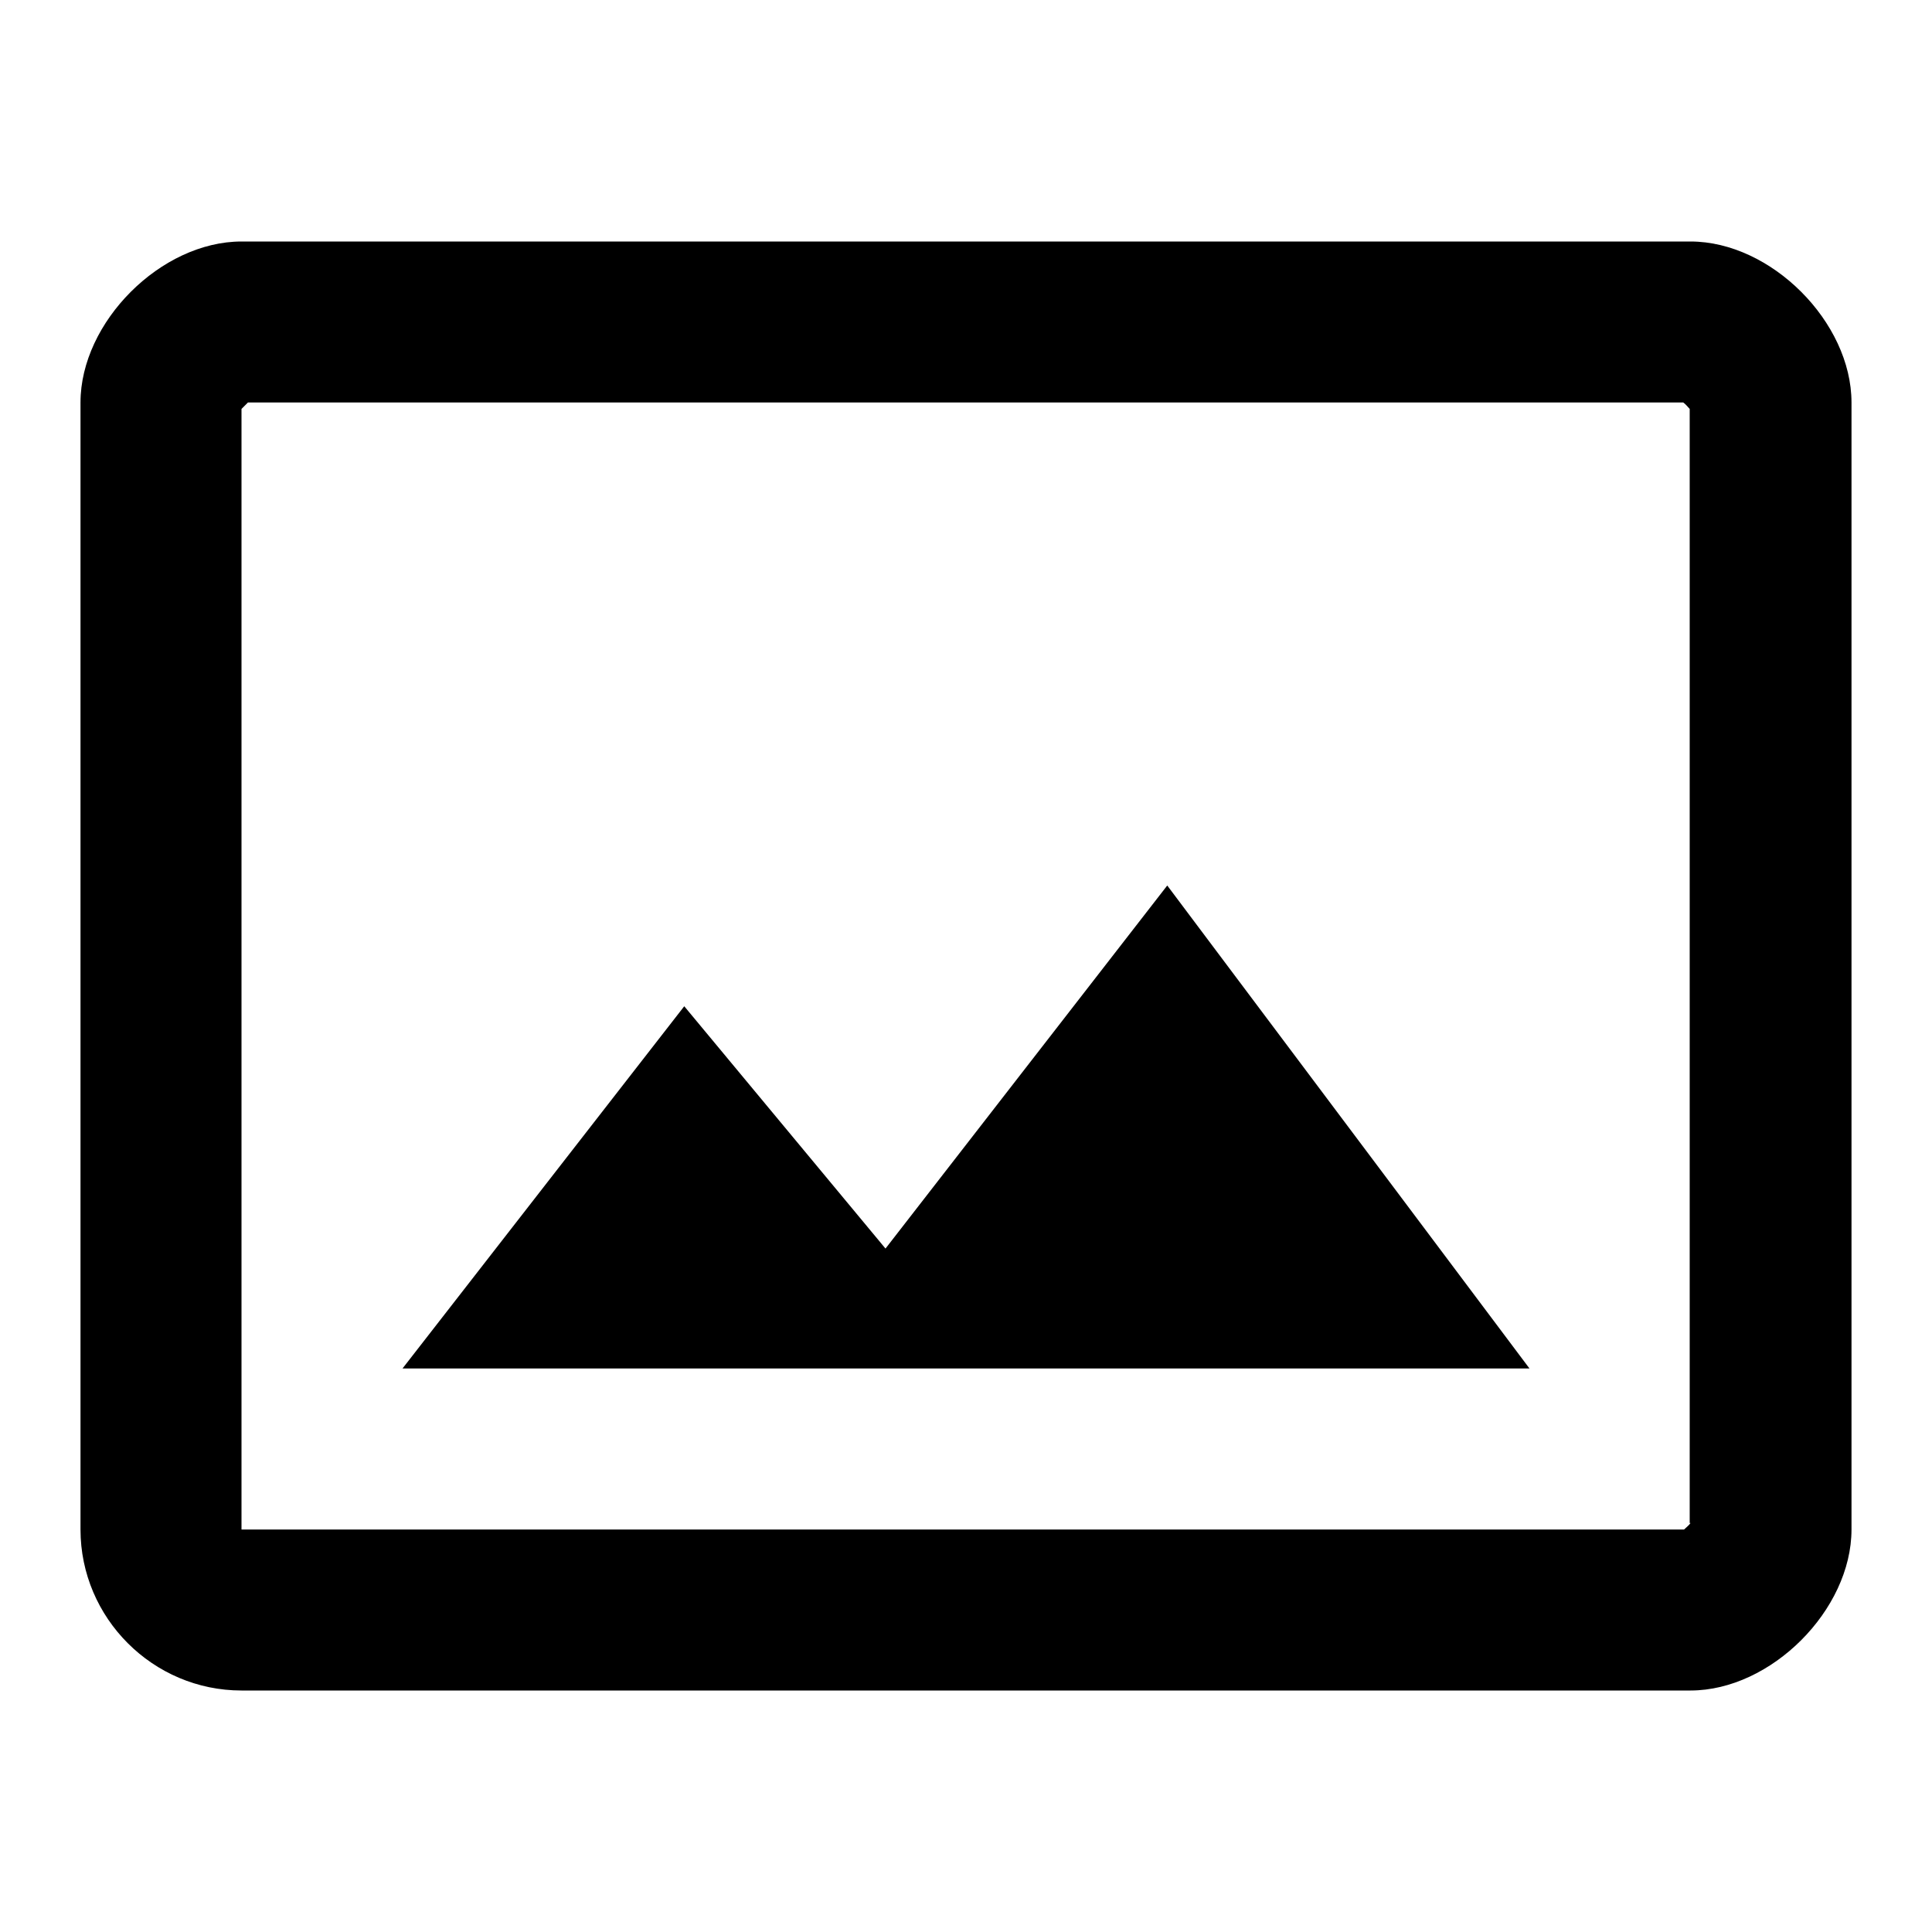
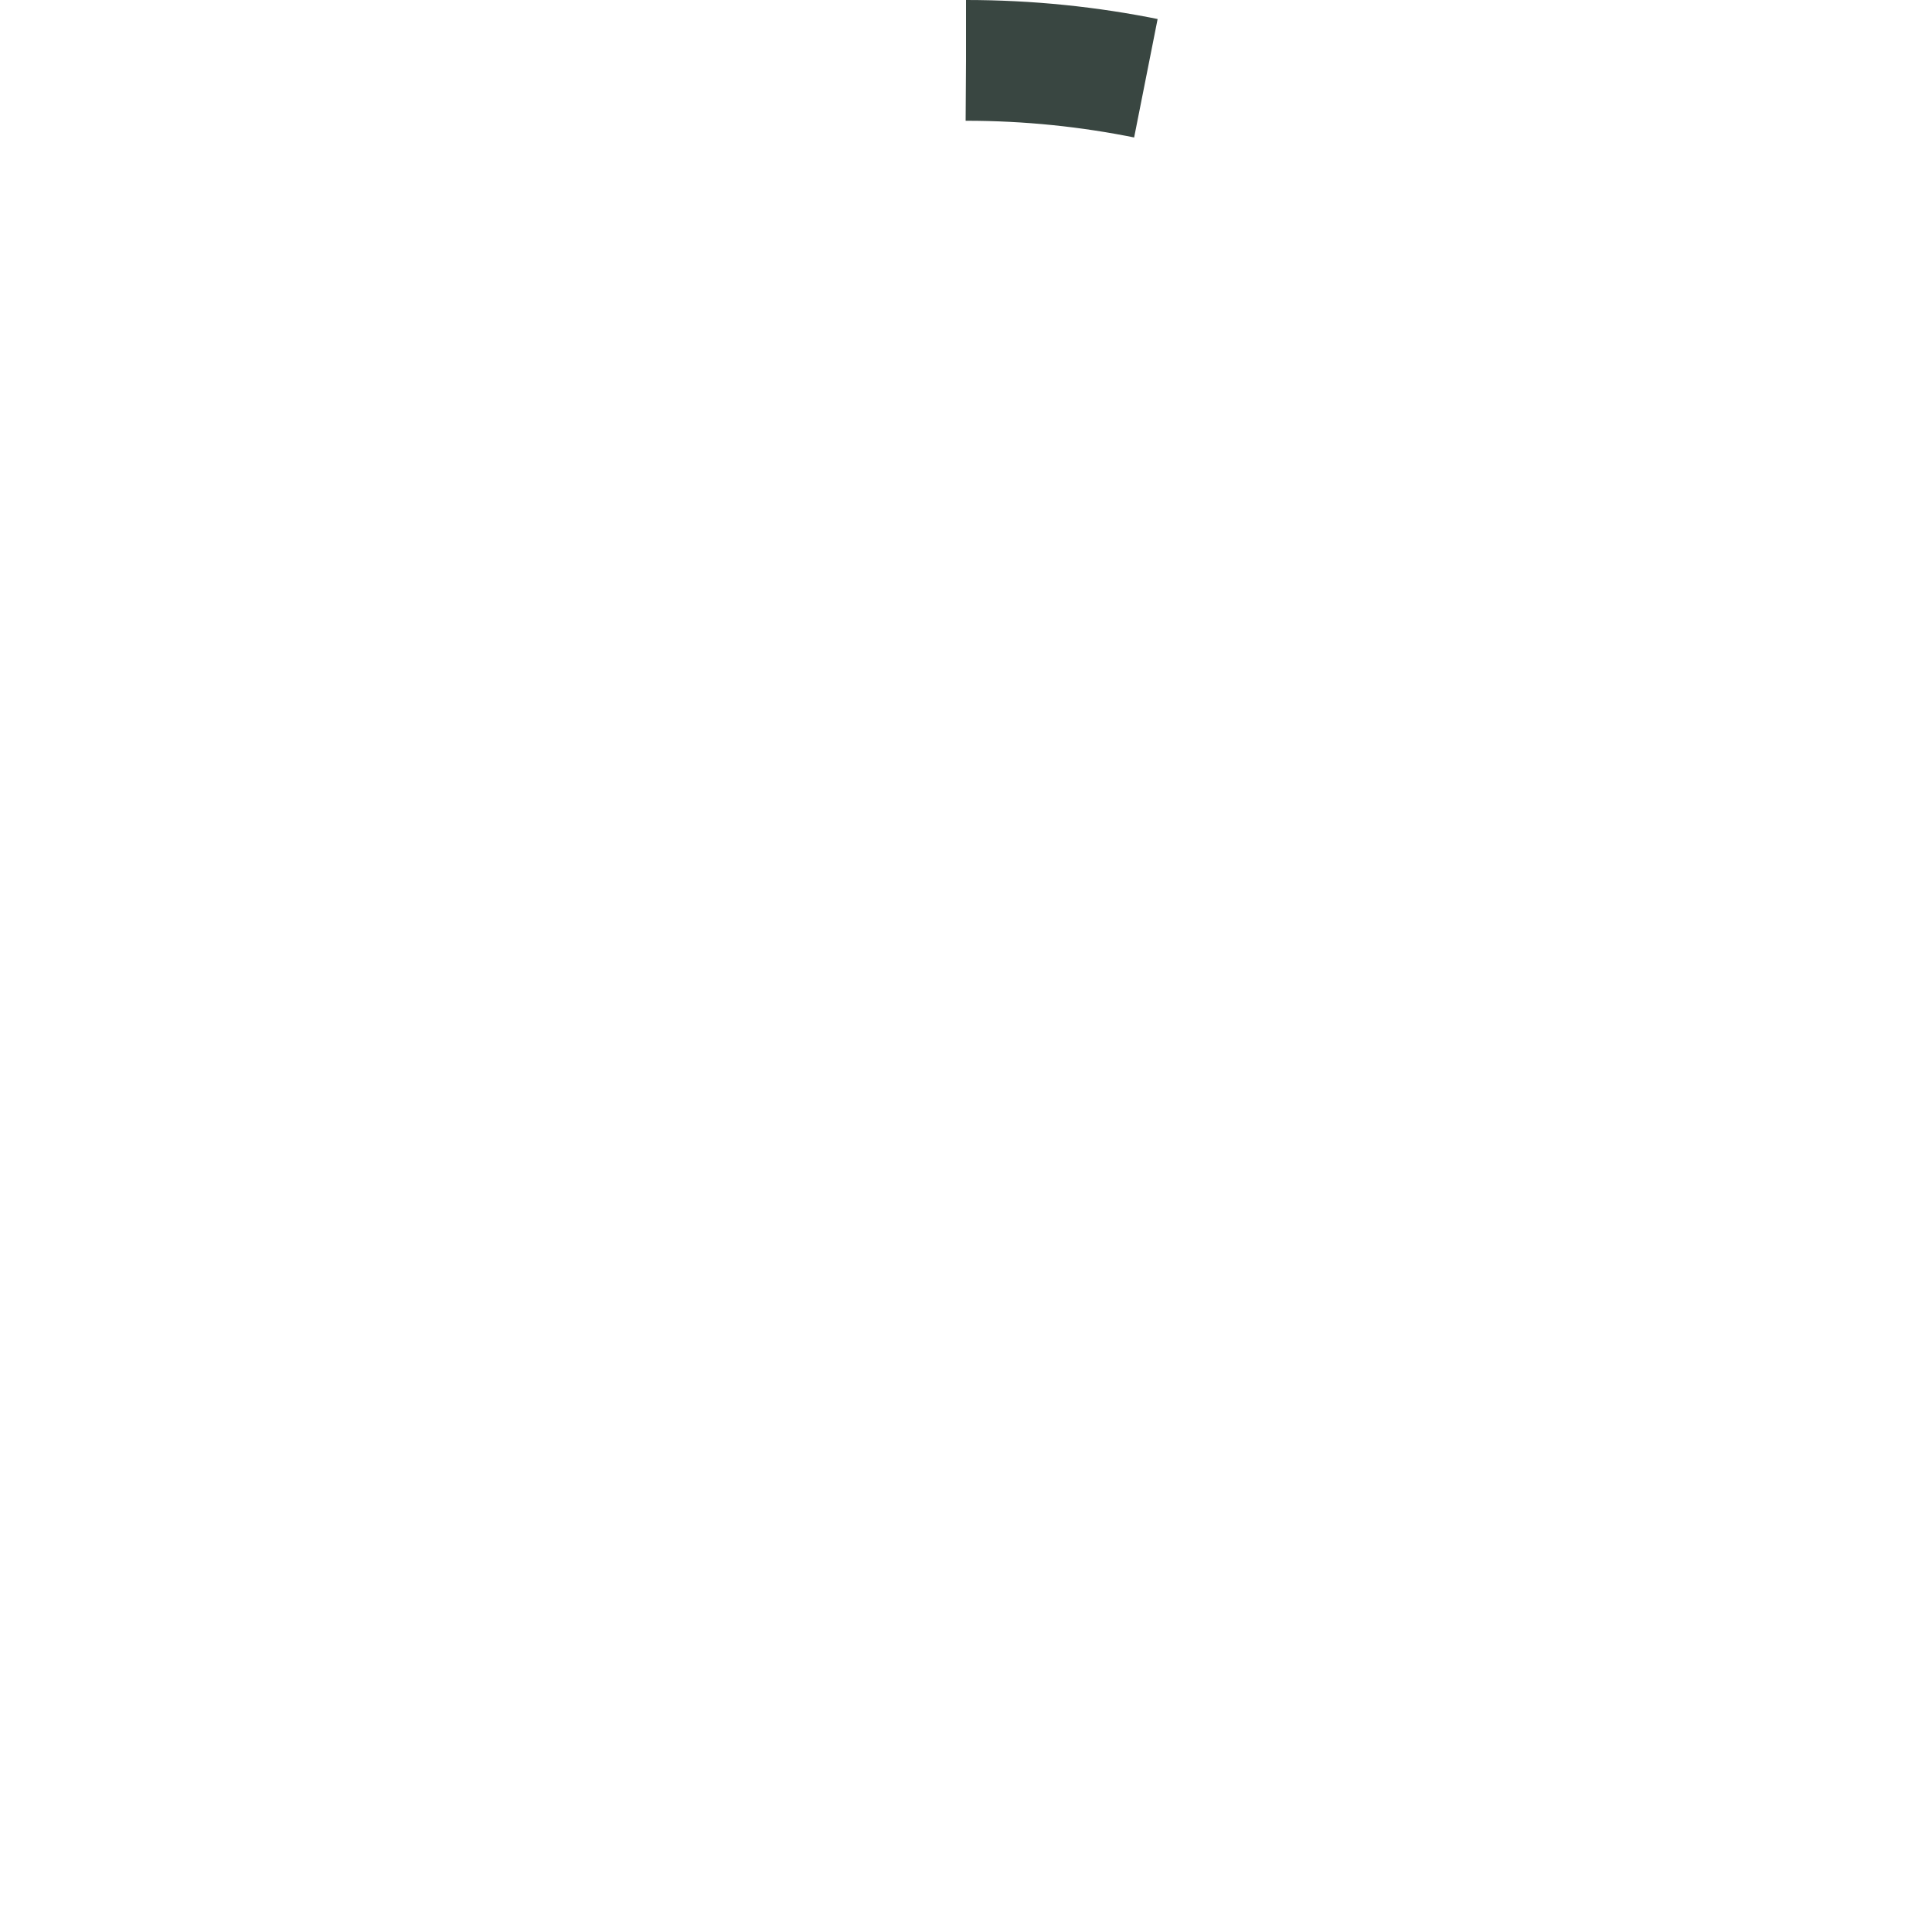
- <svg xmlns="http://www.w3.org/2000/svg" width="24" height="24" viewBox="0 0 24 24" fill="none">
-   <path d="M21 3H3C2 3 1 4 1 5V19C1 20.1 1.9 21 3 21H21C22 21 23 20 23 19V5C23 4 22 3 21 3ZM21 18.92C20.98 18.95 20.94 18.98 20.92 19H3V5.08L3.08 5H20.91C20.94 5.02 20.97 5.06 20.99 5.08V18.92H21ZM11 15.51L8.5 12.5L5 17H19L14.5 11L11 15.51Z" fill="currentcolor" />
+ <svg xmlns="http://www.w3.org/2000/svg" width="32" height="32" viewBox="0 0 32 32" fill="none">
+   <path stroke-width="2" stroke="#394641" class="circle" d="M31,16 C31,24.284 24.284,31 16,31 7.716,31 1,24.284 1,16 1,7.716 7.716,1 16,1 24.284,1 31,7.716 31,16 z" data-svg-origin="16 16" transform="matrix(0,-1,1,0,0,32)" style="translate: none;rotate: none;scale: none;opacity: 1;stroke-dashoffset: 97.001;stroke-dasharray: 100px, 100px;transform-origin: 0px 0px;" />
</svg>
